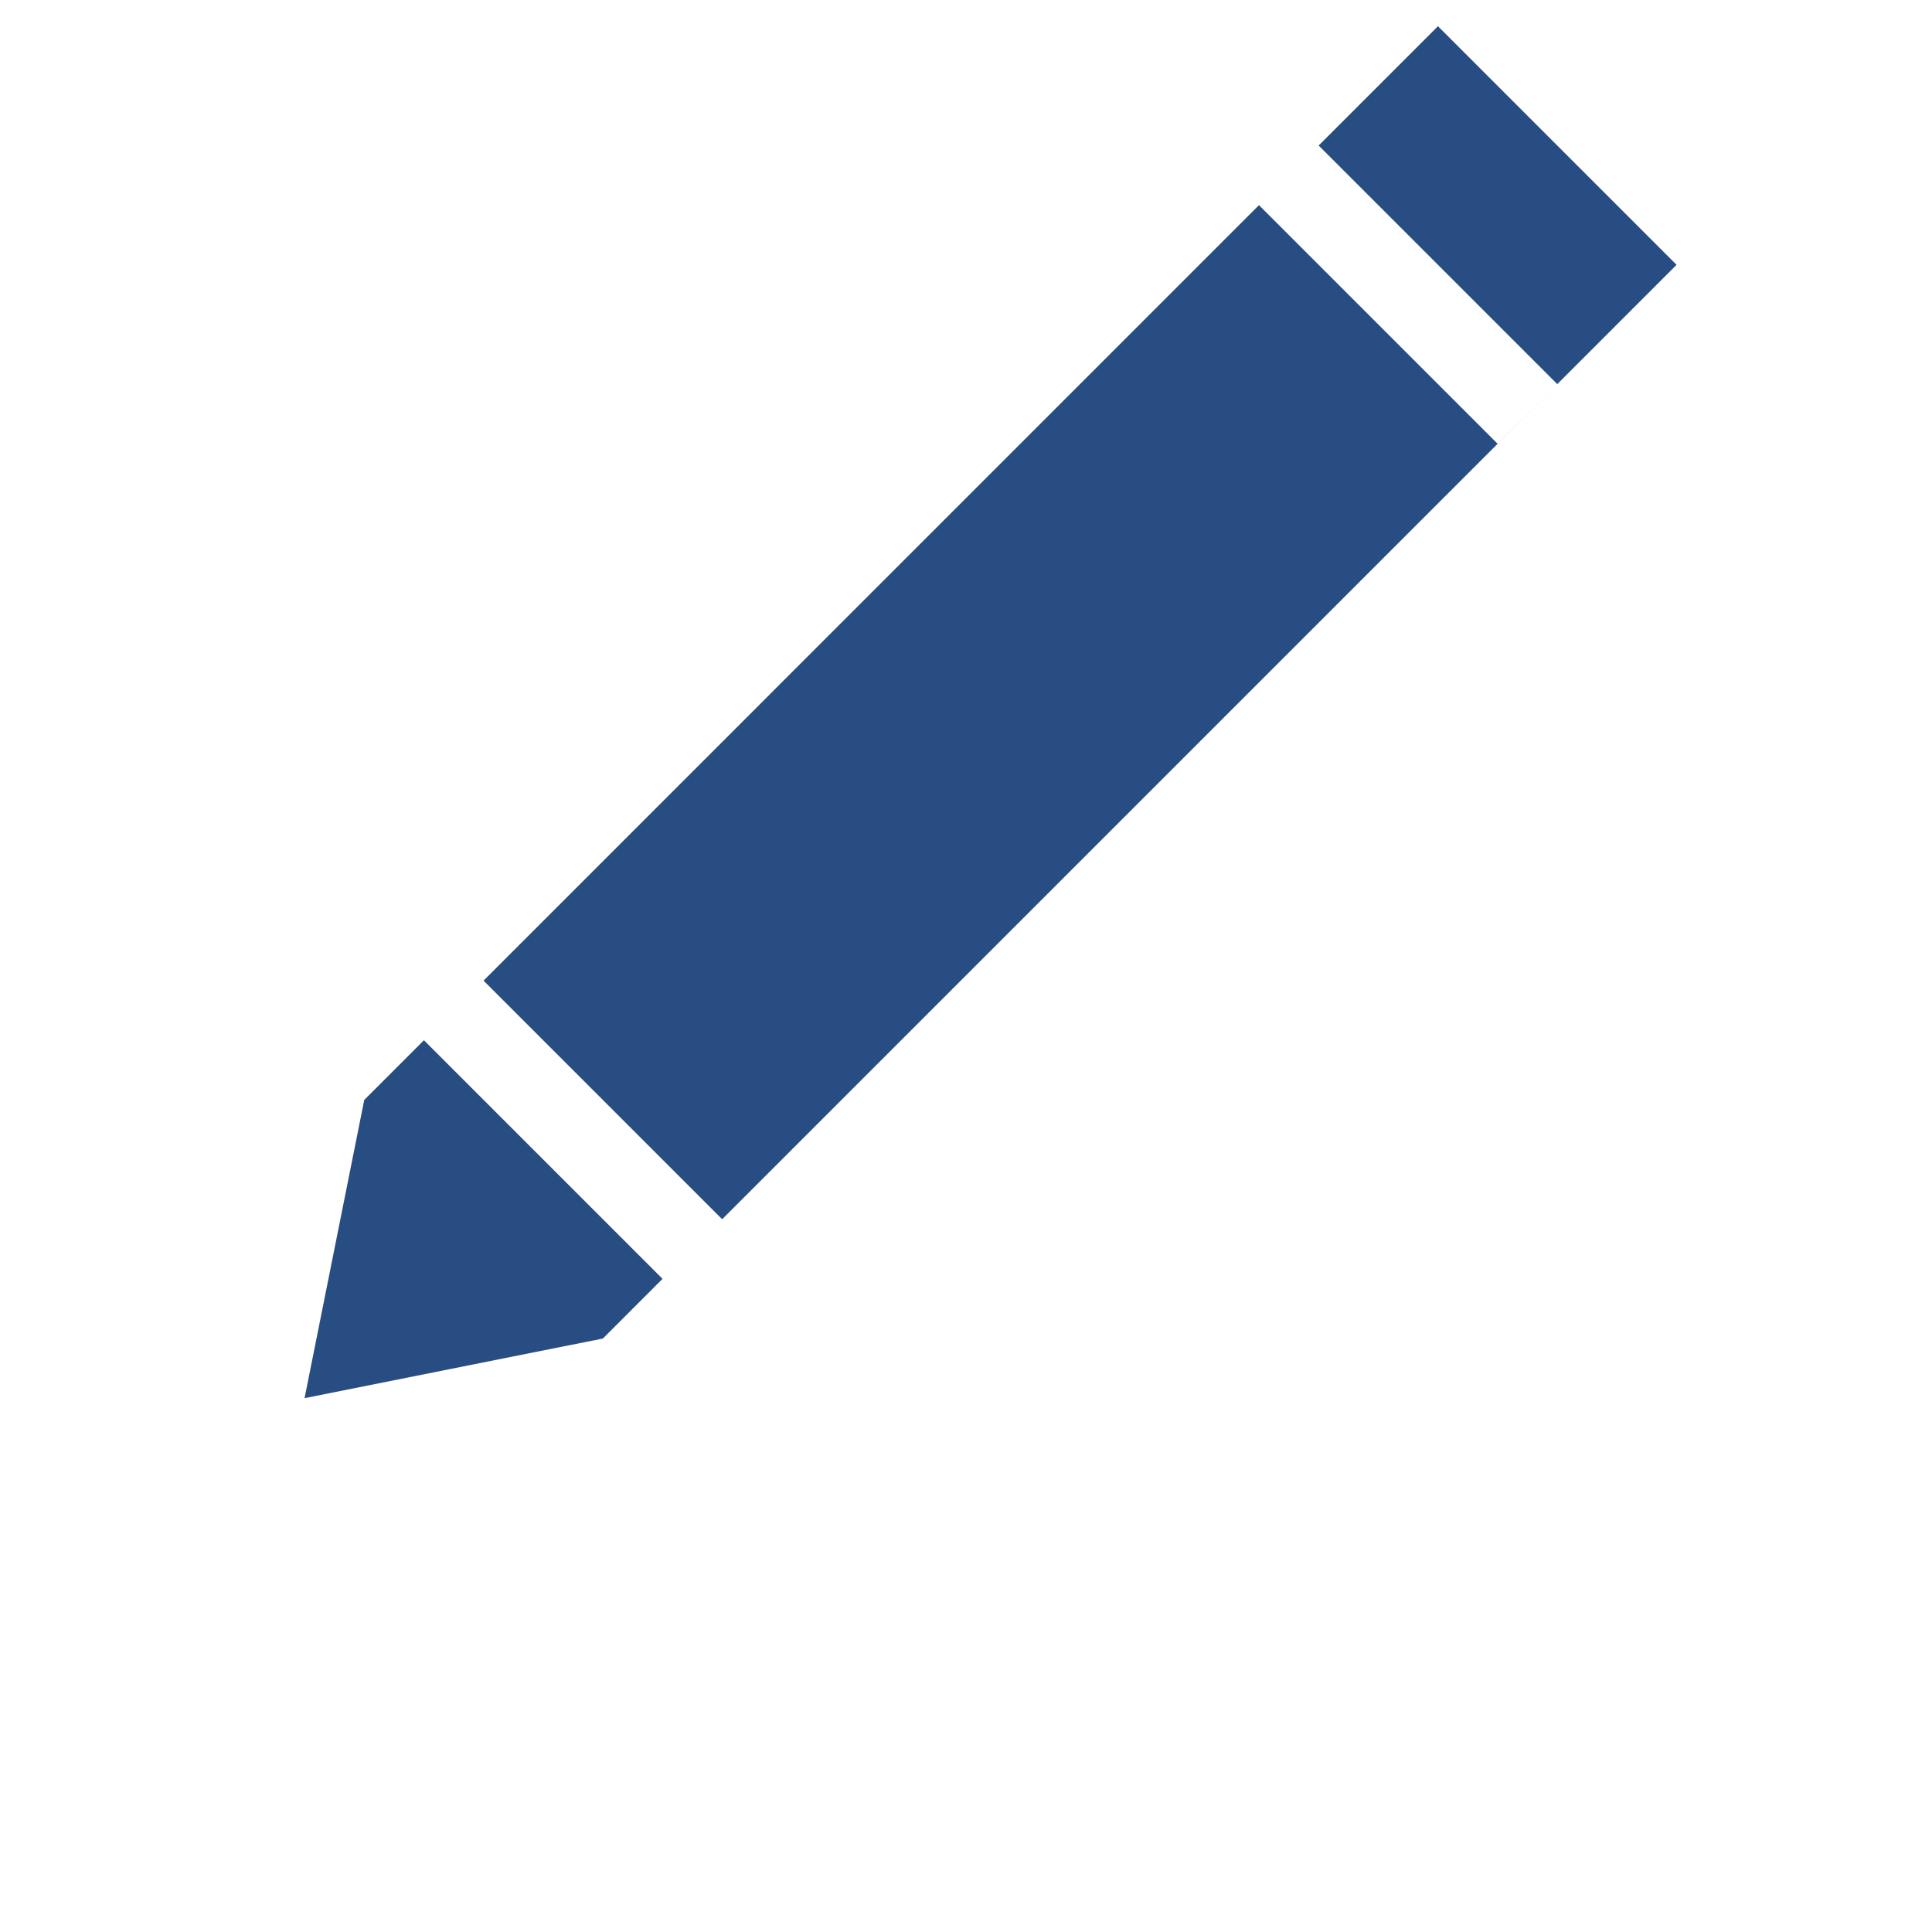
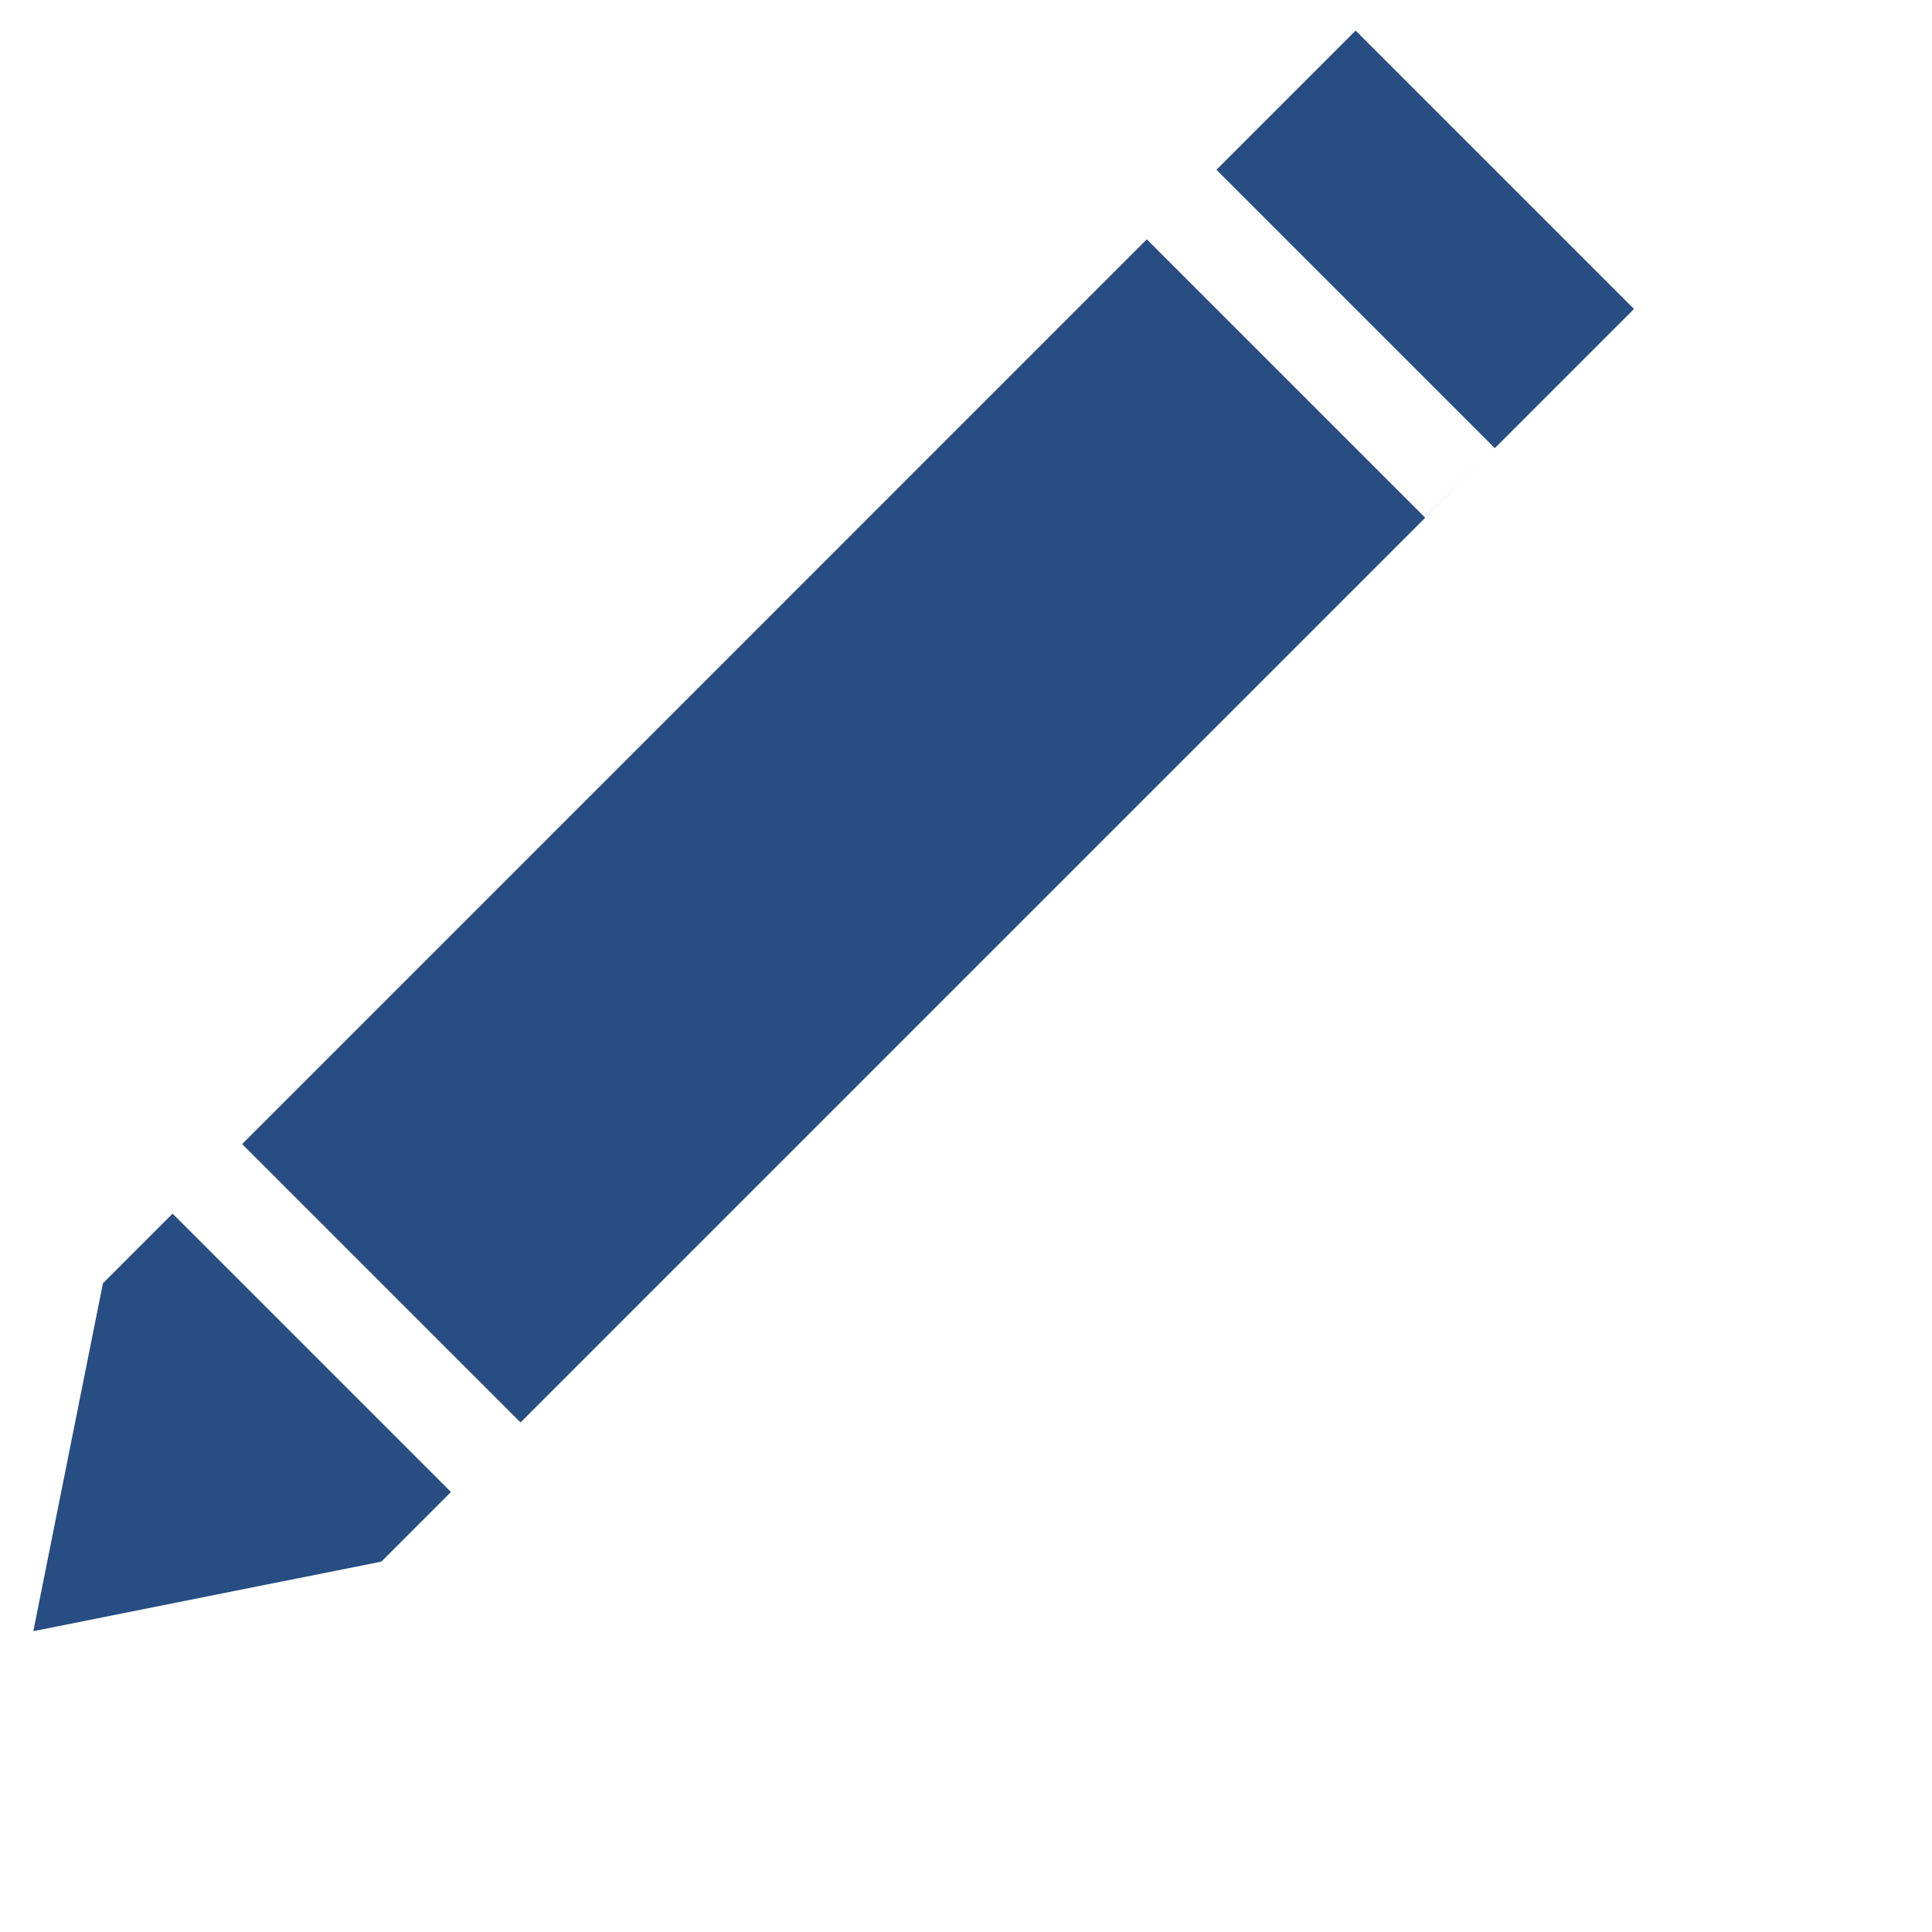
- <svg xmlns="http://www.w3.org/2000/svg" width="22" height="22" viewBox="0 0 20 28" fill="none">
+ <svg xmlns="http://www.w3.org/2000/svg" width="20" height="20" viewBox="0 0 24 24" fill="none">
  <path fill-rule="evenodd" clip-rule="evenodd" d="M20.298 3.838L16.84 0.38L15.111 2.109L15.111 2.109L14.246 2.973L14.246 2.973L1.279 15.941L0.414 20.263L4.737 19.399L5.602 18.534L5.602 18.534L6.466 17.67L6.466 17.67L20.298 3.838ZM6.466 17.67L3.008 14.212L2.144 15.076L5.602 18.534L6.466 17.67ZM14.246 2.973L17.704 6.431L18.569 5.567L15.111 2.109L14.246 2.973Z" fill="#274D82" />
</svg>
